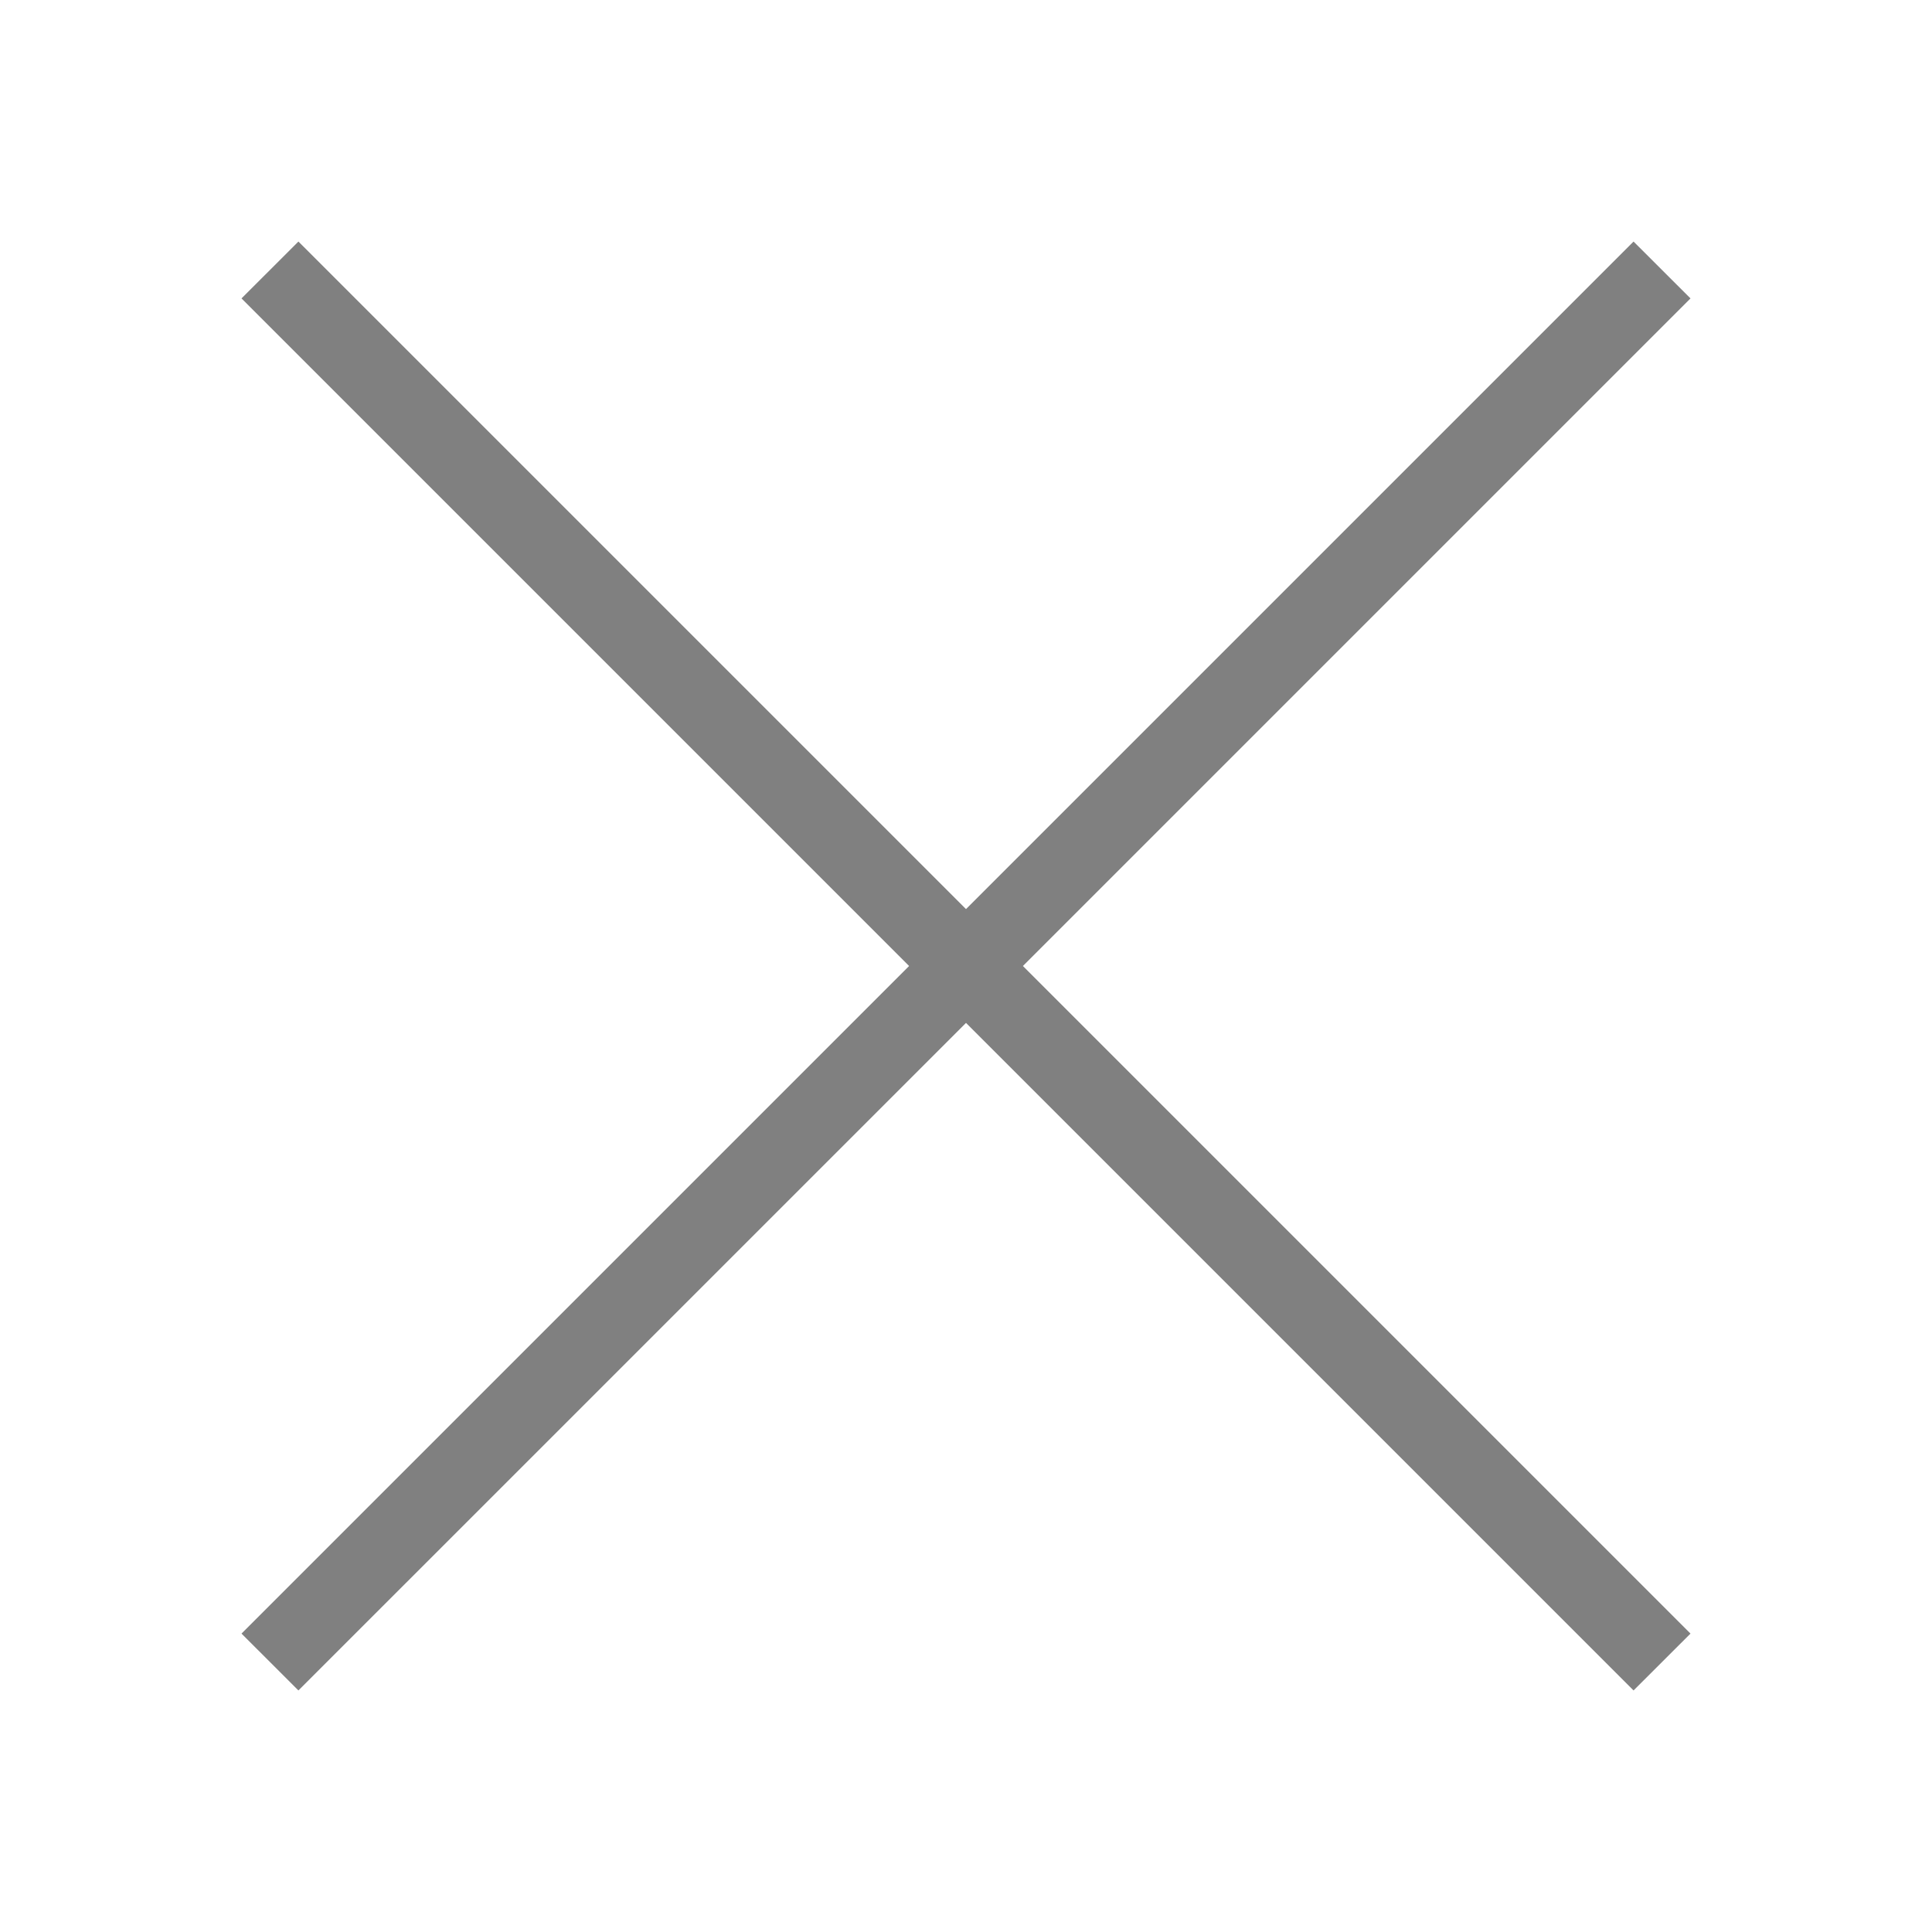
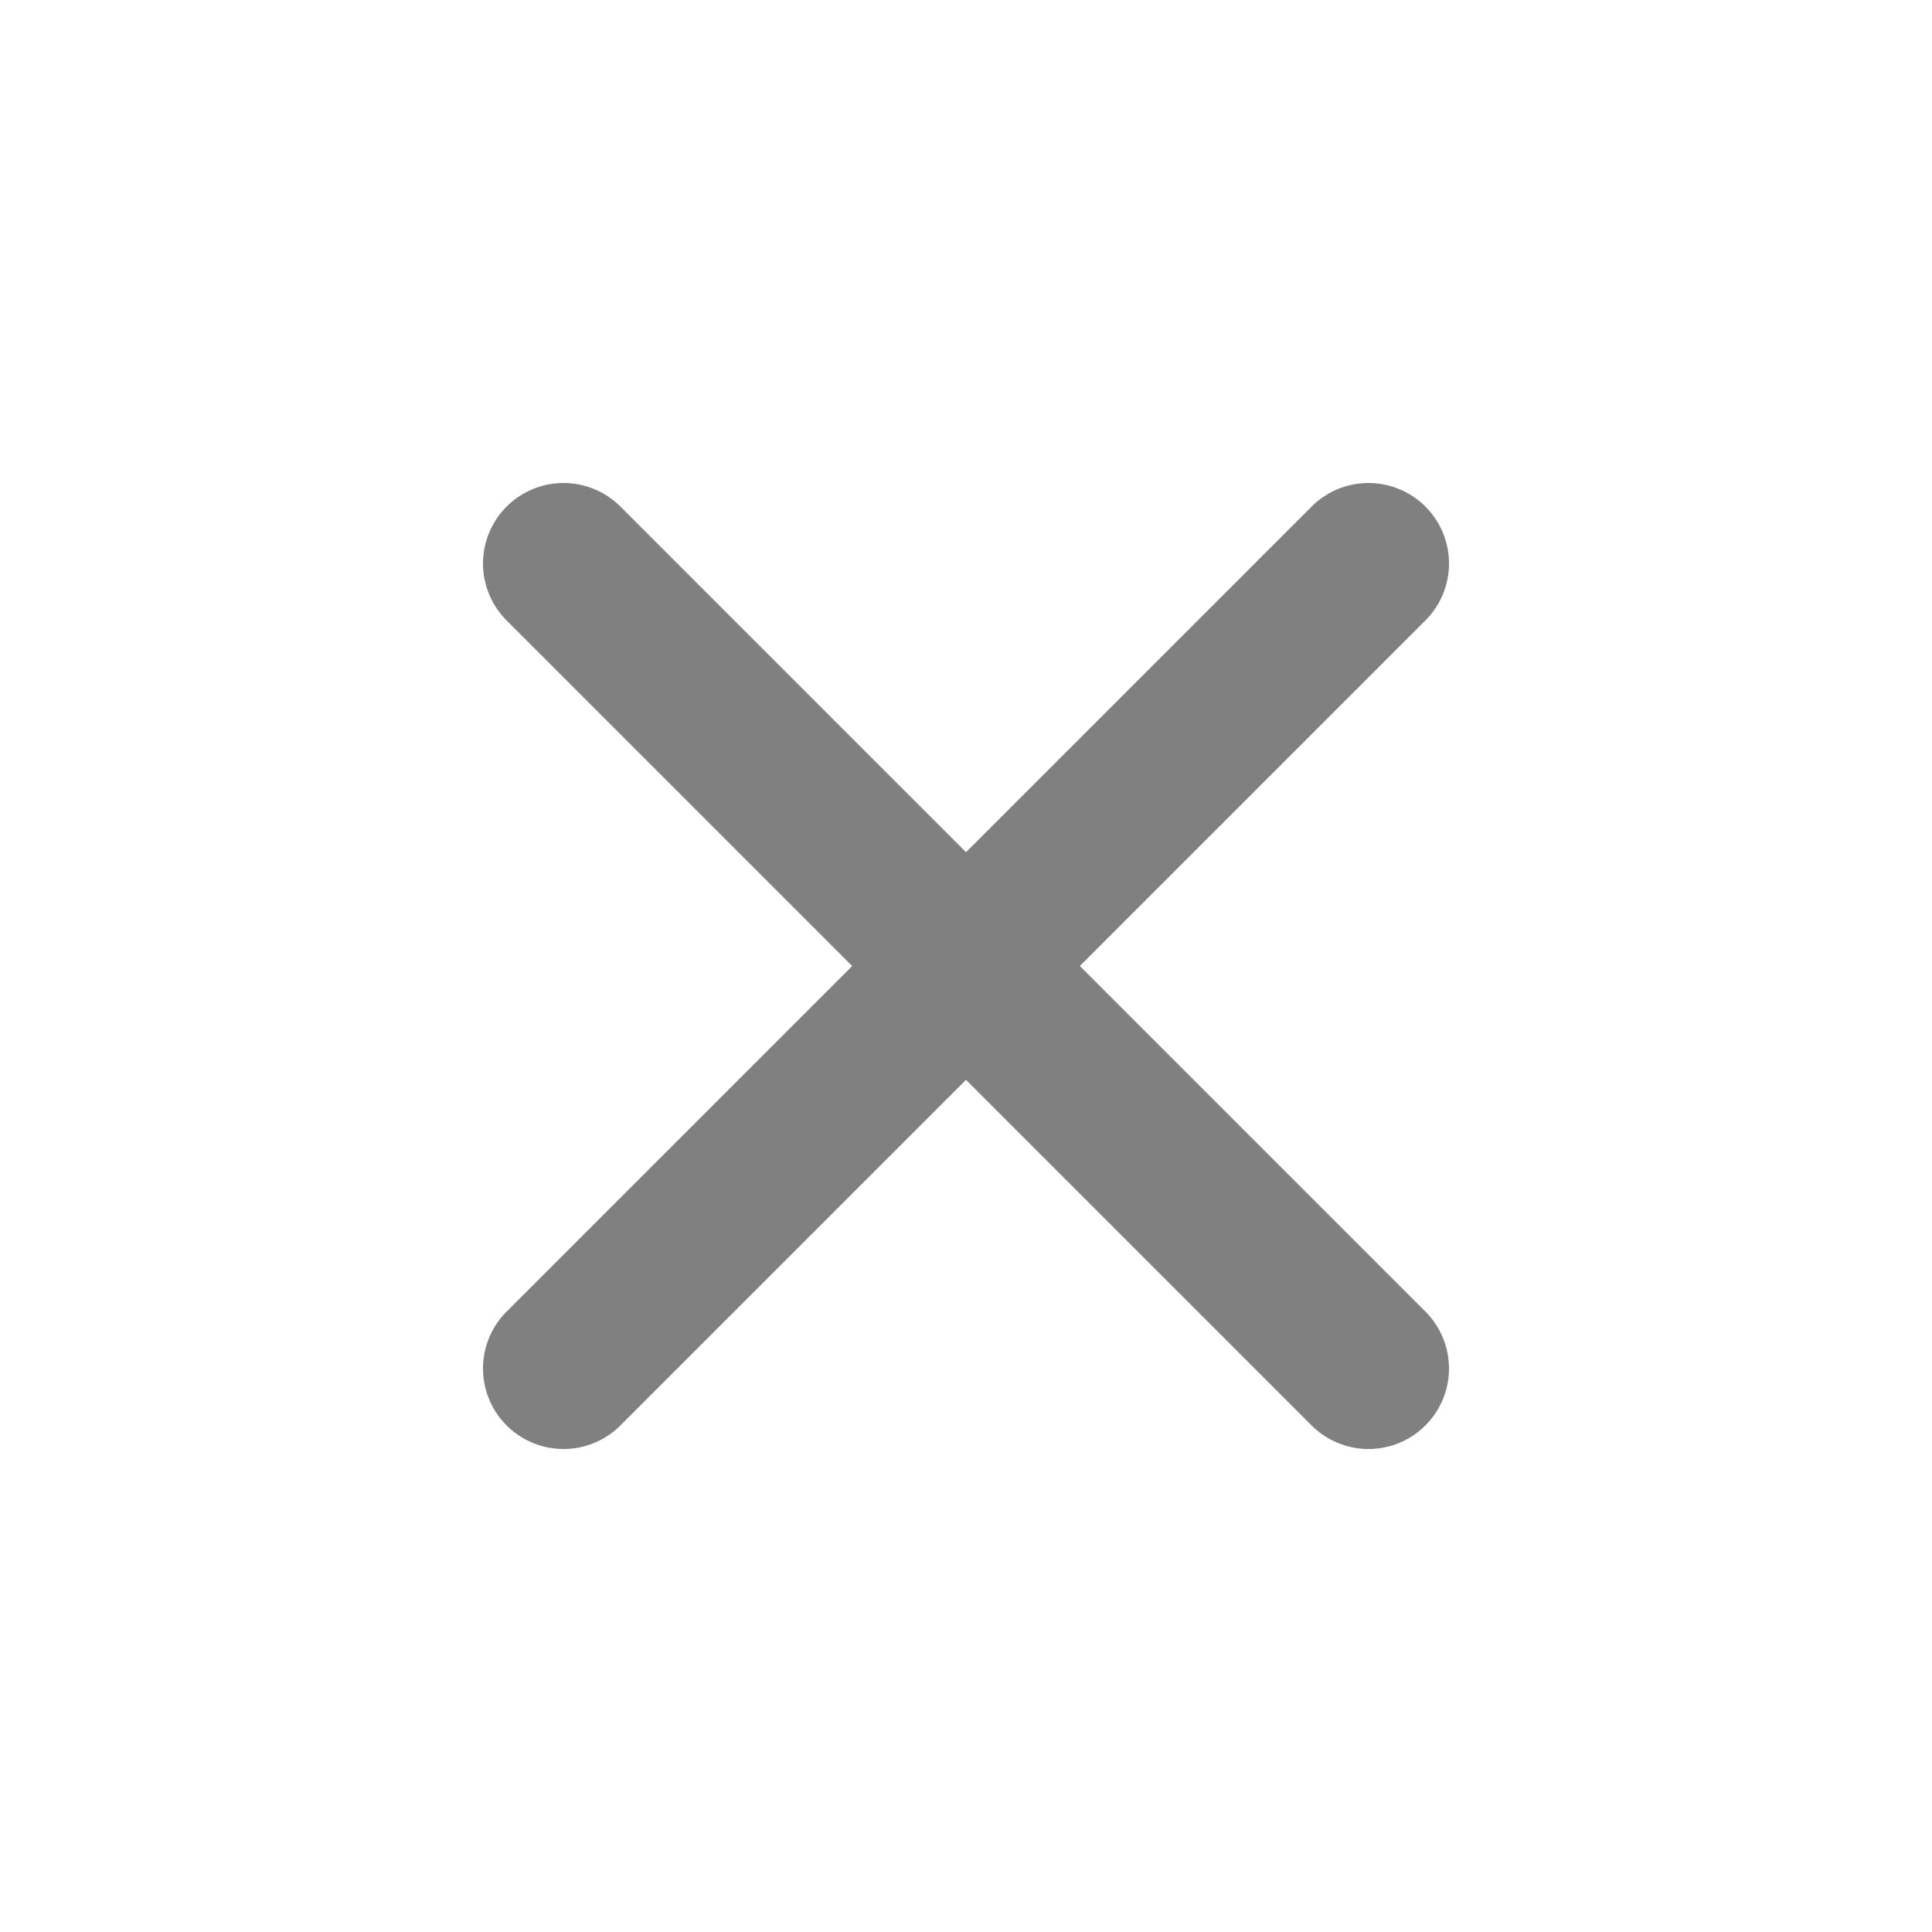
- <svg xmlns="http://www.w3.org/2000/svg" width="96" height="96" id="svg4874" version="1.1" viewBox="0 0 96 96">
-   <defs id="defs4876" />
-   <g id="layer1" transform="translate(67.85715,-78.50504)">
-     <g transform="matrix(0,-1,-1,0,373.5051,516.505)" id="g4845" style="display:inline">
-       <g transform="matrix(-0.9996045,0,0,1,575.943,-611)" id="g4778">
-         <g transform="matrix(-1,0,0,1,576,611)" id="g4780" style="display:inline">
-           <rect style="color:#000000;display:inline;overflow:visible;visibility:visible;fill:none;stroke:none;stroke-width:4;marker:none;enable-background:accumulate" id="rect4782" width="96.038" height="96" x="-438.002" y="345.362" transform="scale(-1,1)" />
-           <path style="color:#000000;font-style:normal;font-variant:normal;font-weight:normal;font-stretch:normal;font-size:medium;line-height:normal;font-family:sans-serif;font-variant-ligatures:none;font-variant-position:normal;font-variant-caps:normal;font-variant-numeric:normal;font-variant-alternates:normal;font-feature-settings:normal;text-indent:0;text-align:start;text-decoration:none;text-decoration-line:none;text-decoration-style:solid;text-decoration-color:#000000;letter-spacing:normal;word-spacing:normal;text-transform:none;writing-mode:lr-tb;direction:ltr;baseline-shift:baseline;text-anchor:start;white-space:normal;shape-padding:0;clip-rule:nonzero;display:inline;overflow:visible;visibility:visible;opacity:1;isolation:auto;mix-blend-mode:normal;color-interpolation:sRGB;color-interpolation-filters:linearRGB;solid-color:#000000;solid-opacity:1;fill:#808080;fill-opacity:1;fill-rule:nonzero;stroke:none;stroke-width:4;stroke-linecap:butt;stroke-linejoin:miter;stroke-miterlimit:4;stroke-dasharray:none;stroke-dashoffset:0;stroke-opacity:1;marker:none;color-rendering:auto;image-rendering:auto;shape-rendering:auto;text-rendering:auto;enable-background:accumulate" d="M 14.828 12.002 L 12 14.828 L 45.172 48 L 12 81.172 L 14.828 83.998 L 48 50.828 L 81.17 83.998 L 84 81.172 L 50.828 48 L 84 14.828 L 81.17 12.002 L 48 45.172 L 14.828 12.002 z " transform="matrix(0,-1,-1.000396,0,438.0025,441.3622)" id="path4159" />
-         </g>
-       </g>
-     </g>
-   </g>
+ <svg xmlns="http://www.w3.org/2000/svg" viewBox="0 0 96 96" fill="none">
+   <path d="M28 28L68 68M68 28L28 68" stroke="#808080" stroke-width="8" stroke-linecap="round" stroke-linejoin="round" />
</svg>
